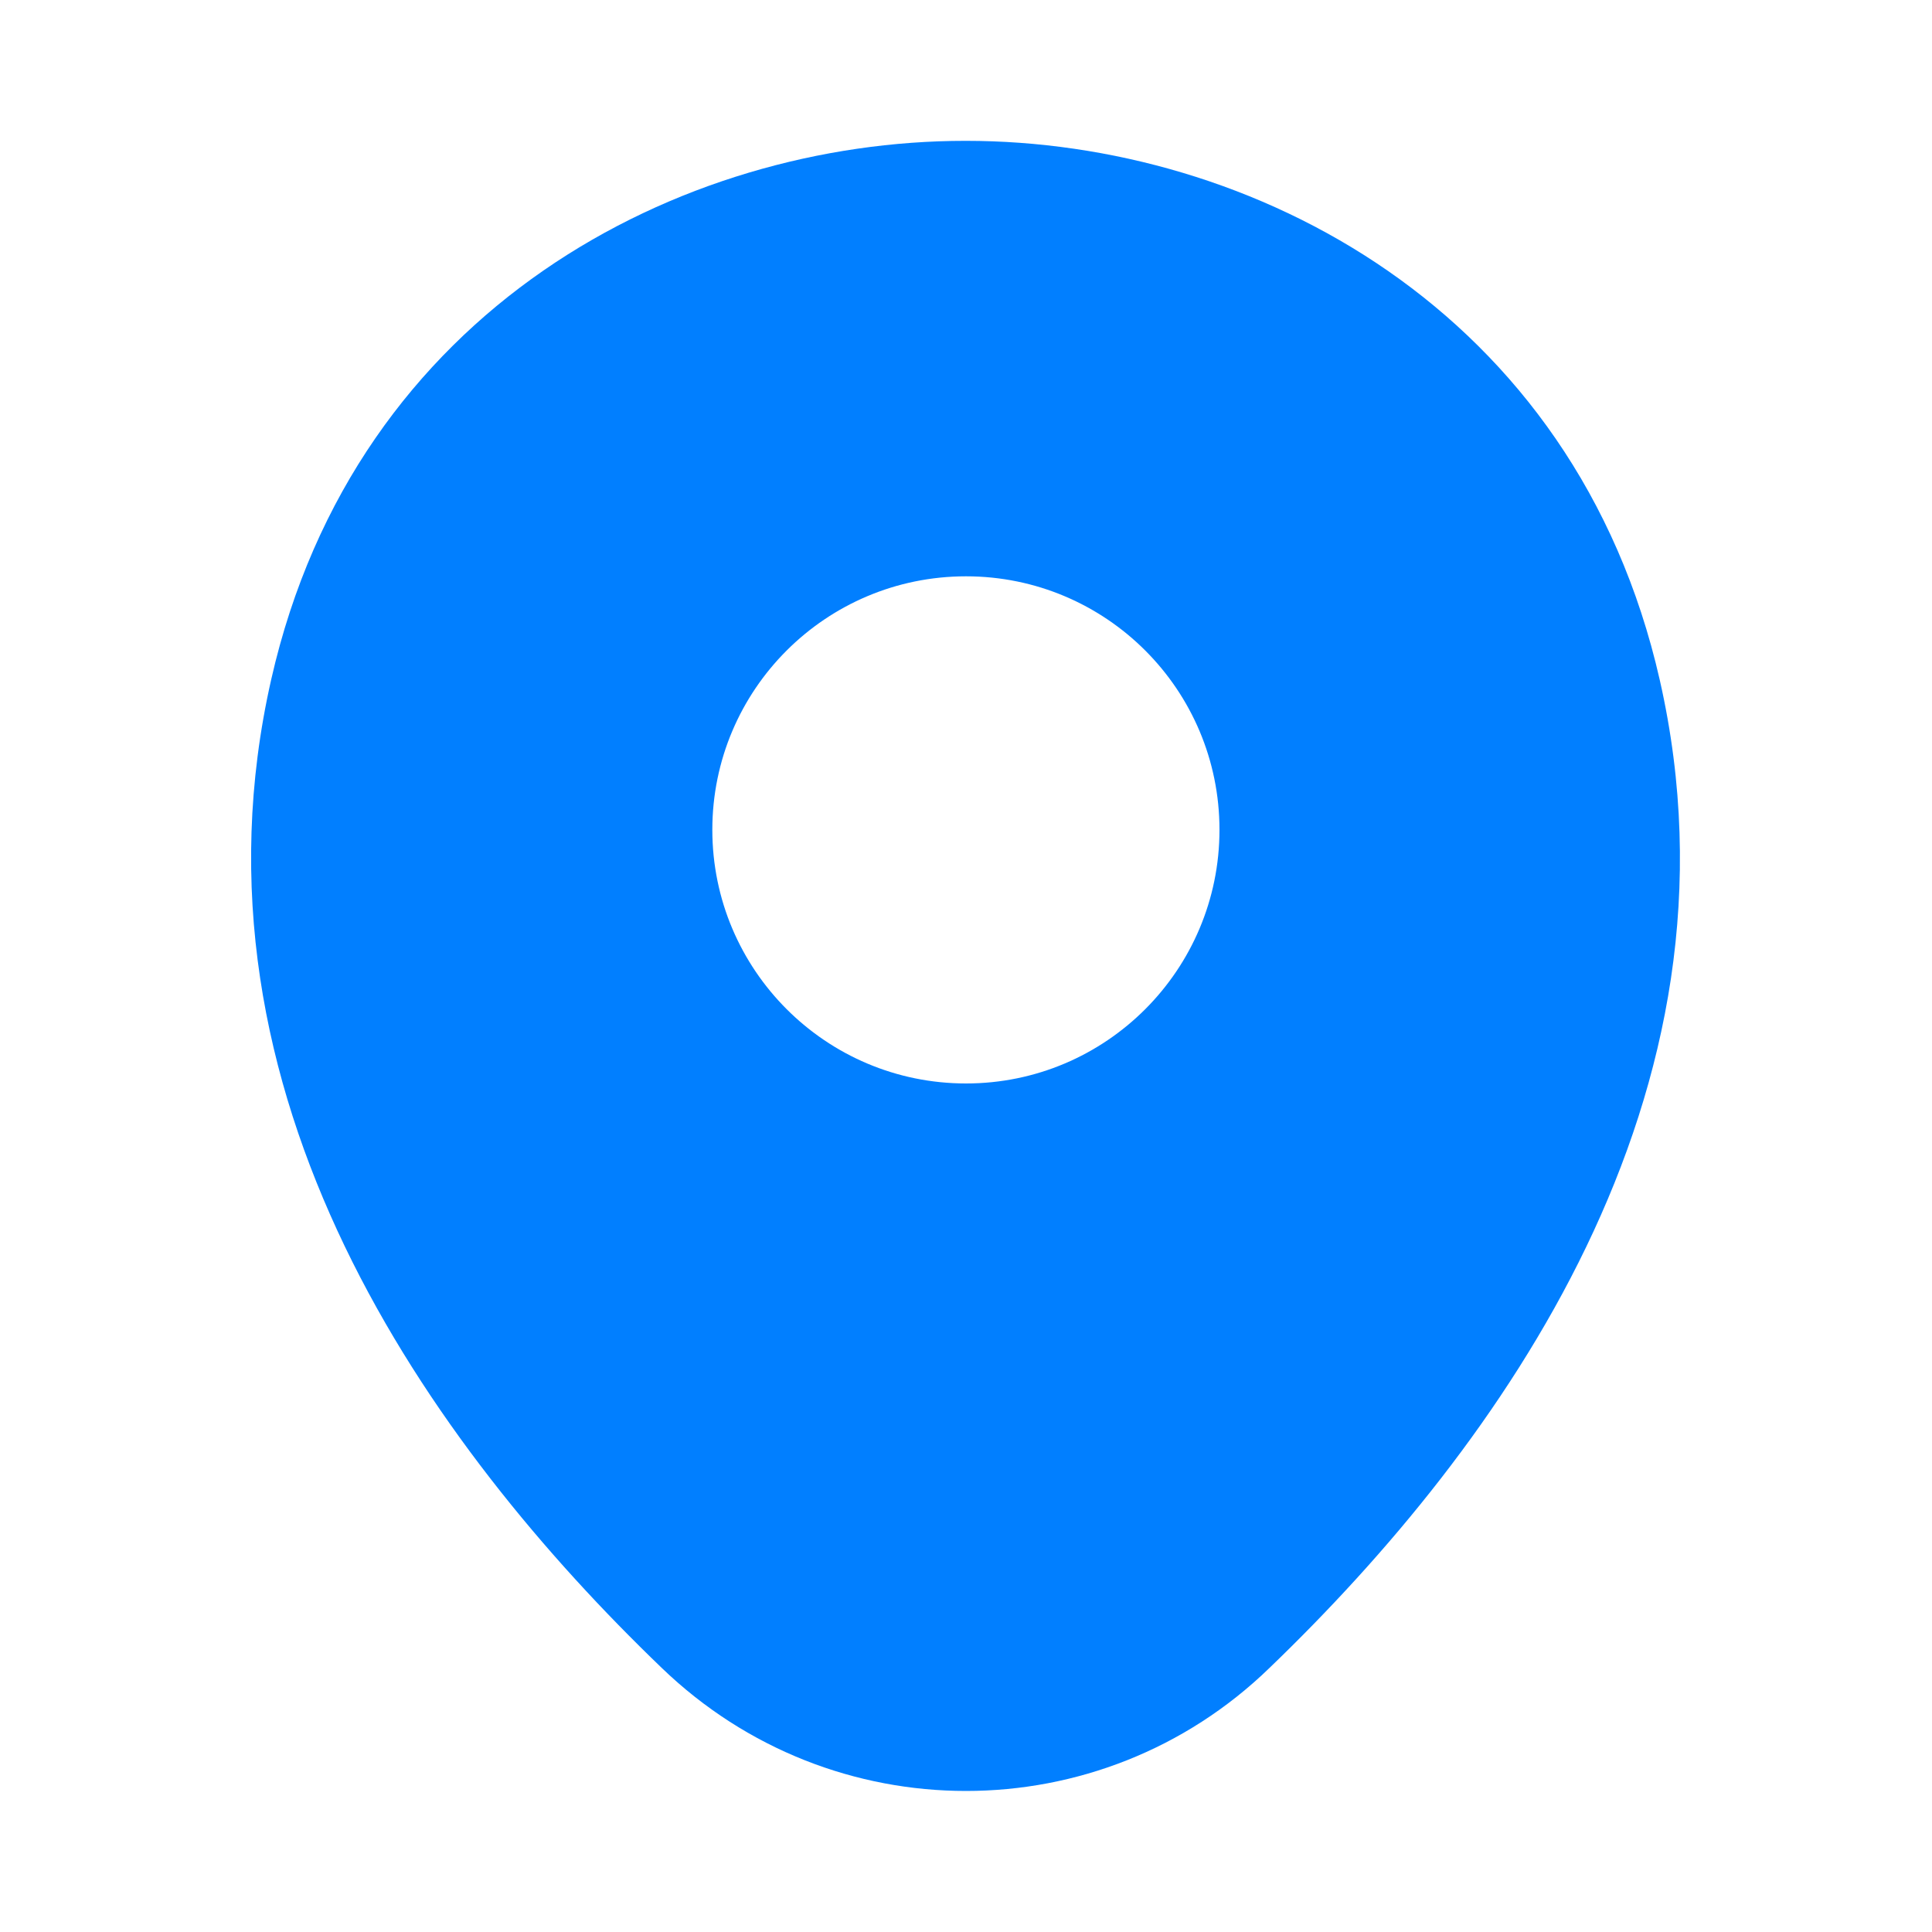
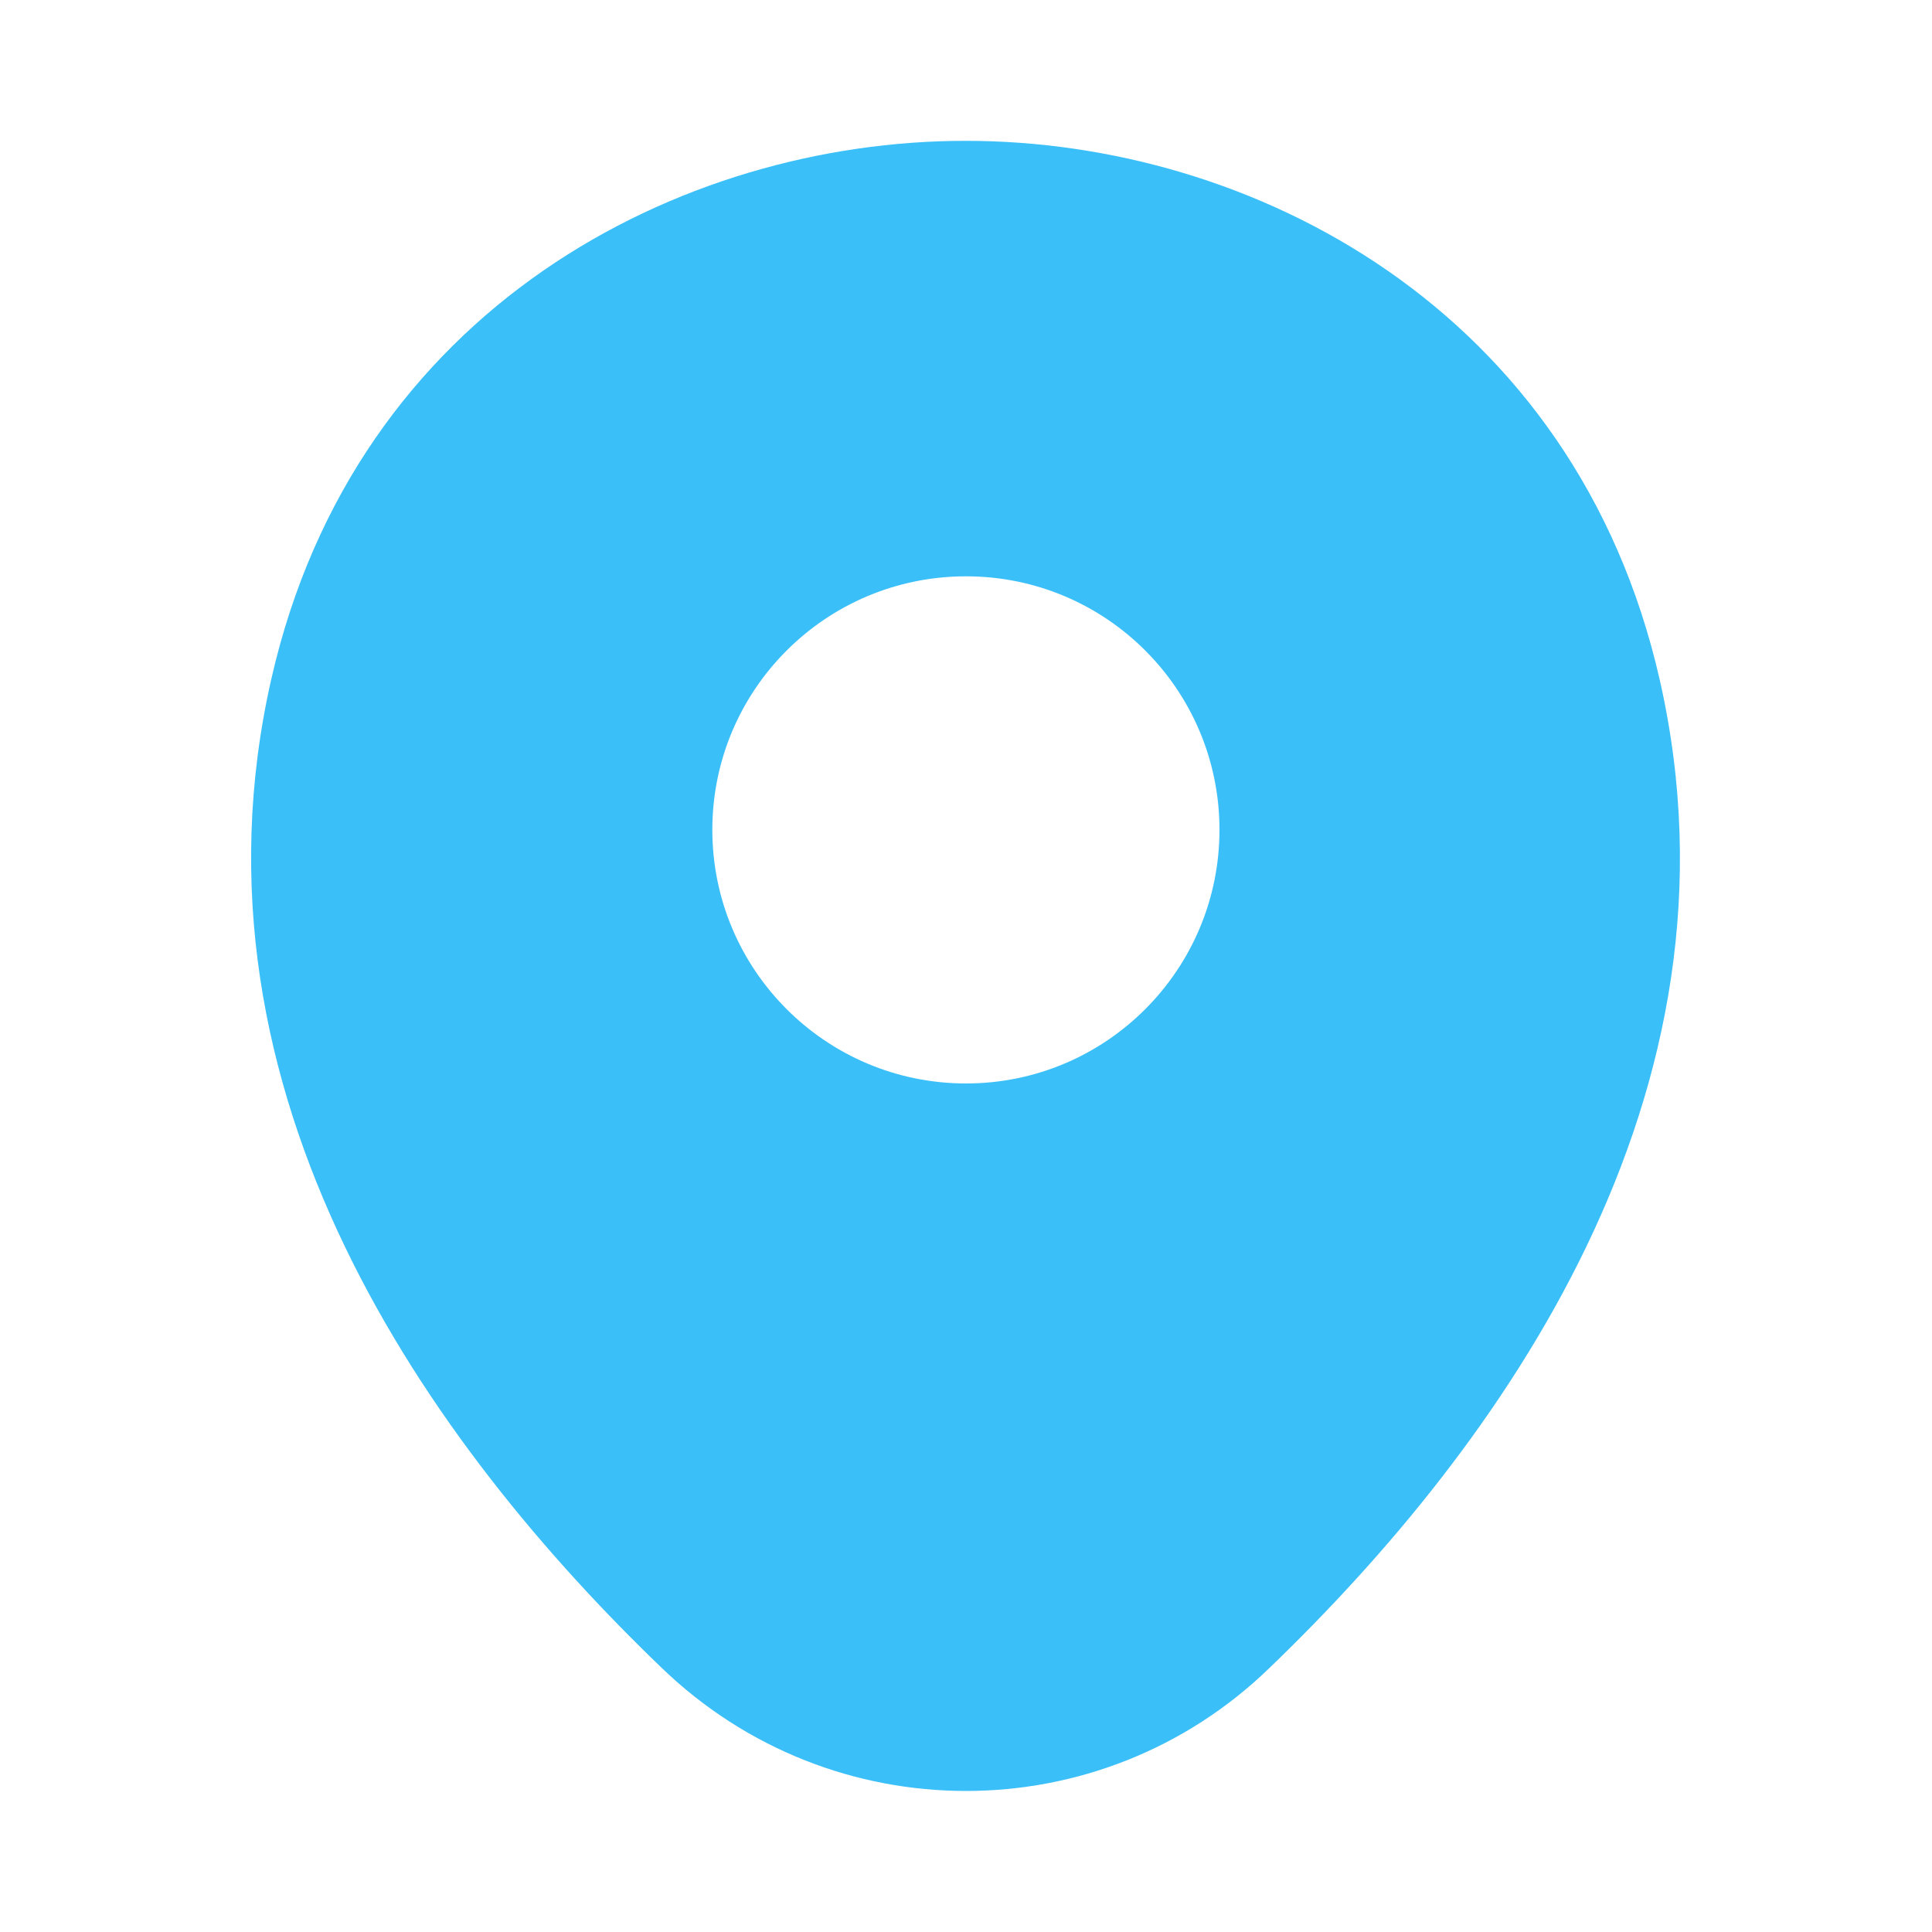
<svg xmlns="http://www.w3.org/2000/svg" width="10" height="10" viewBox="0 0 10 10" fill="none">
-   <path d="M8.591 3.52C8.154 1.595 6.475 0.729 5 0.729C5 0.729 5 0.729 4.996 0.729C3.525 0.729 1.841 1.591 1.404 3.516C0.916 5.666 2.233 7.487 3.425 8.633C3.866 9.058 4.433 9.27 5 9.27C5.566 9.27 6.133 9.058 6.571 8.633C7.762 7.487 9.079 5.67 8.591 3.52ZM5 5.608C4.275 5.608 3.687 5.02 3.687 4.295C3.687 3.57 4.275 2.983 5 2.983C5.725 2.983 6.312 3.57 6.312 4.295C6.312 5.02 5.725 5.608 5 5.608Z" fill="#017FFF" />
+   <path d="M8.591 3.52C8.154 1.595 6.475 0.729 5 0.729C5 0.729 5 0.729 4.996 0.729C3.525 0.729 1.841 1.591 1.404 3.516C0.916 5.666 2.233 7.487 3.425 8.633C3.866 9.058 4.433 9.27 5 9.27C5.566 9.27 6.133 9.058 6.571 8.633C7.762 7.487 9.079 5.67 8.591 3.52ZM5 5.608C4.275 5.608 3.687 5.02 3.687 4.295C3.687 3.57 4.275 2.983 5 2.983C5.725 2.983 6.312 3.57 6.312 4.295C6.312 5.02 5.725 5.608 5 5.608Z" fill="#3ABFF8" />
</svg>
